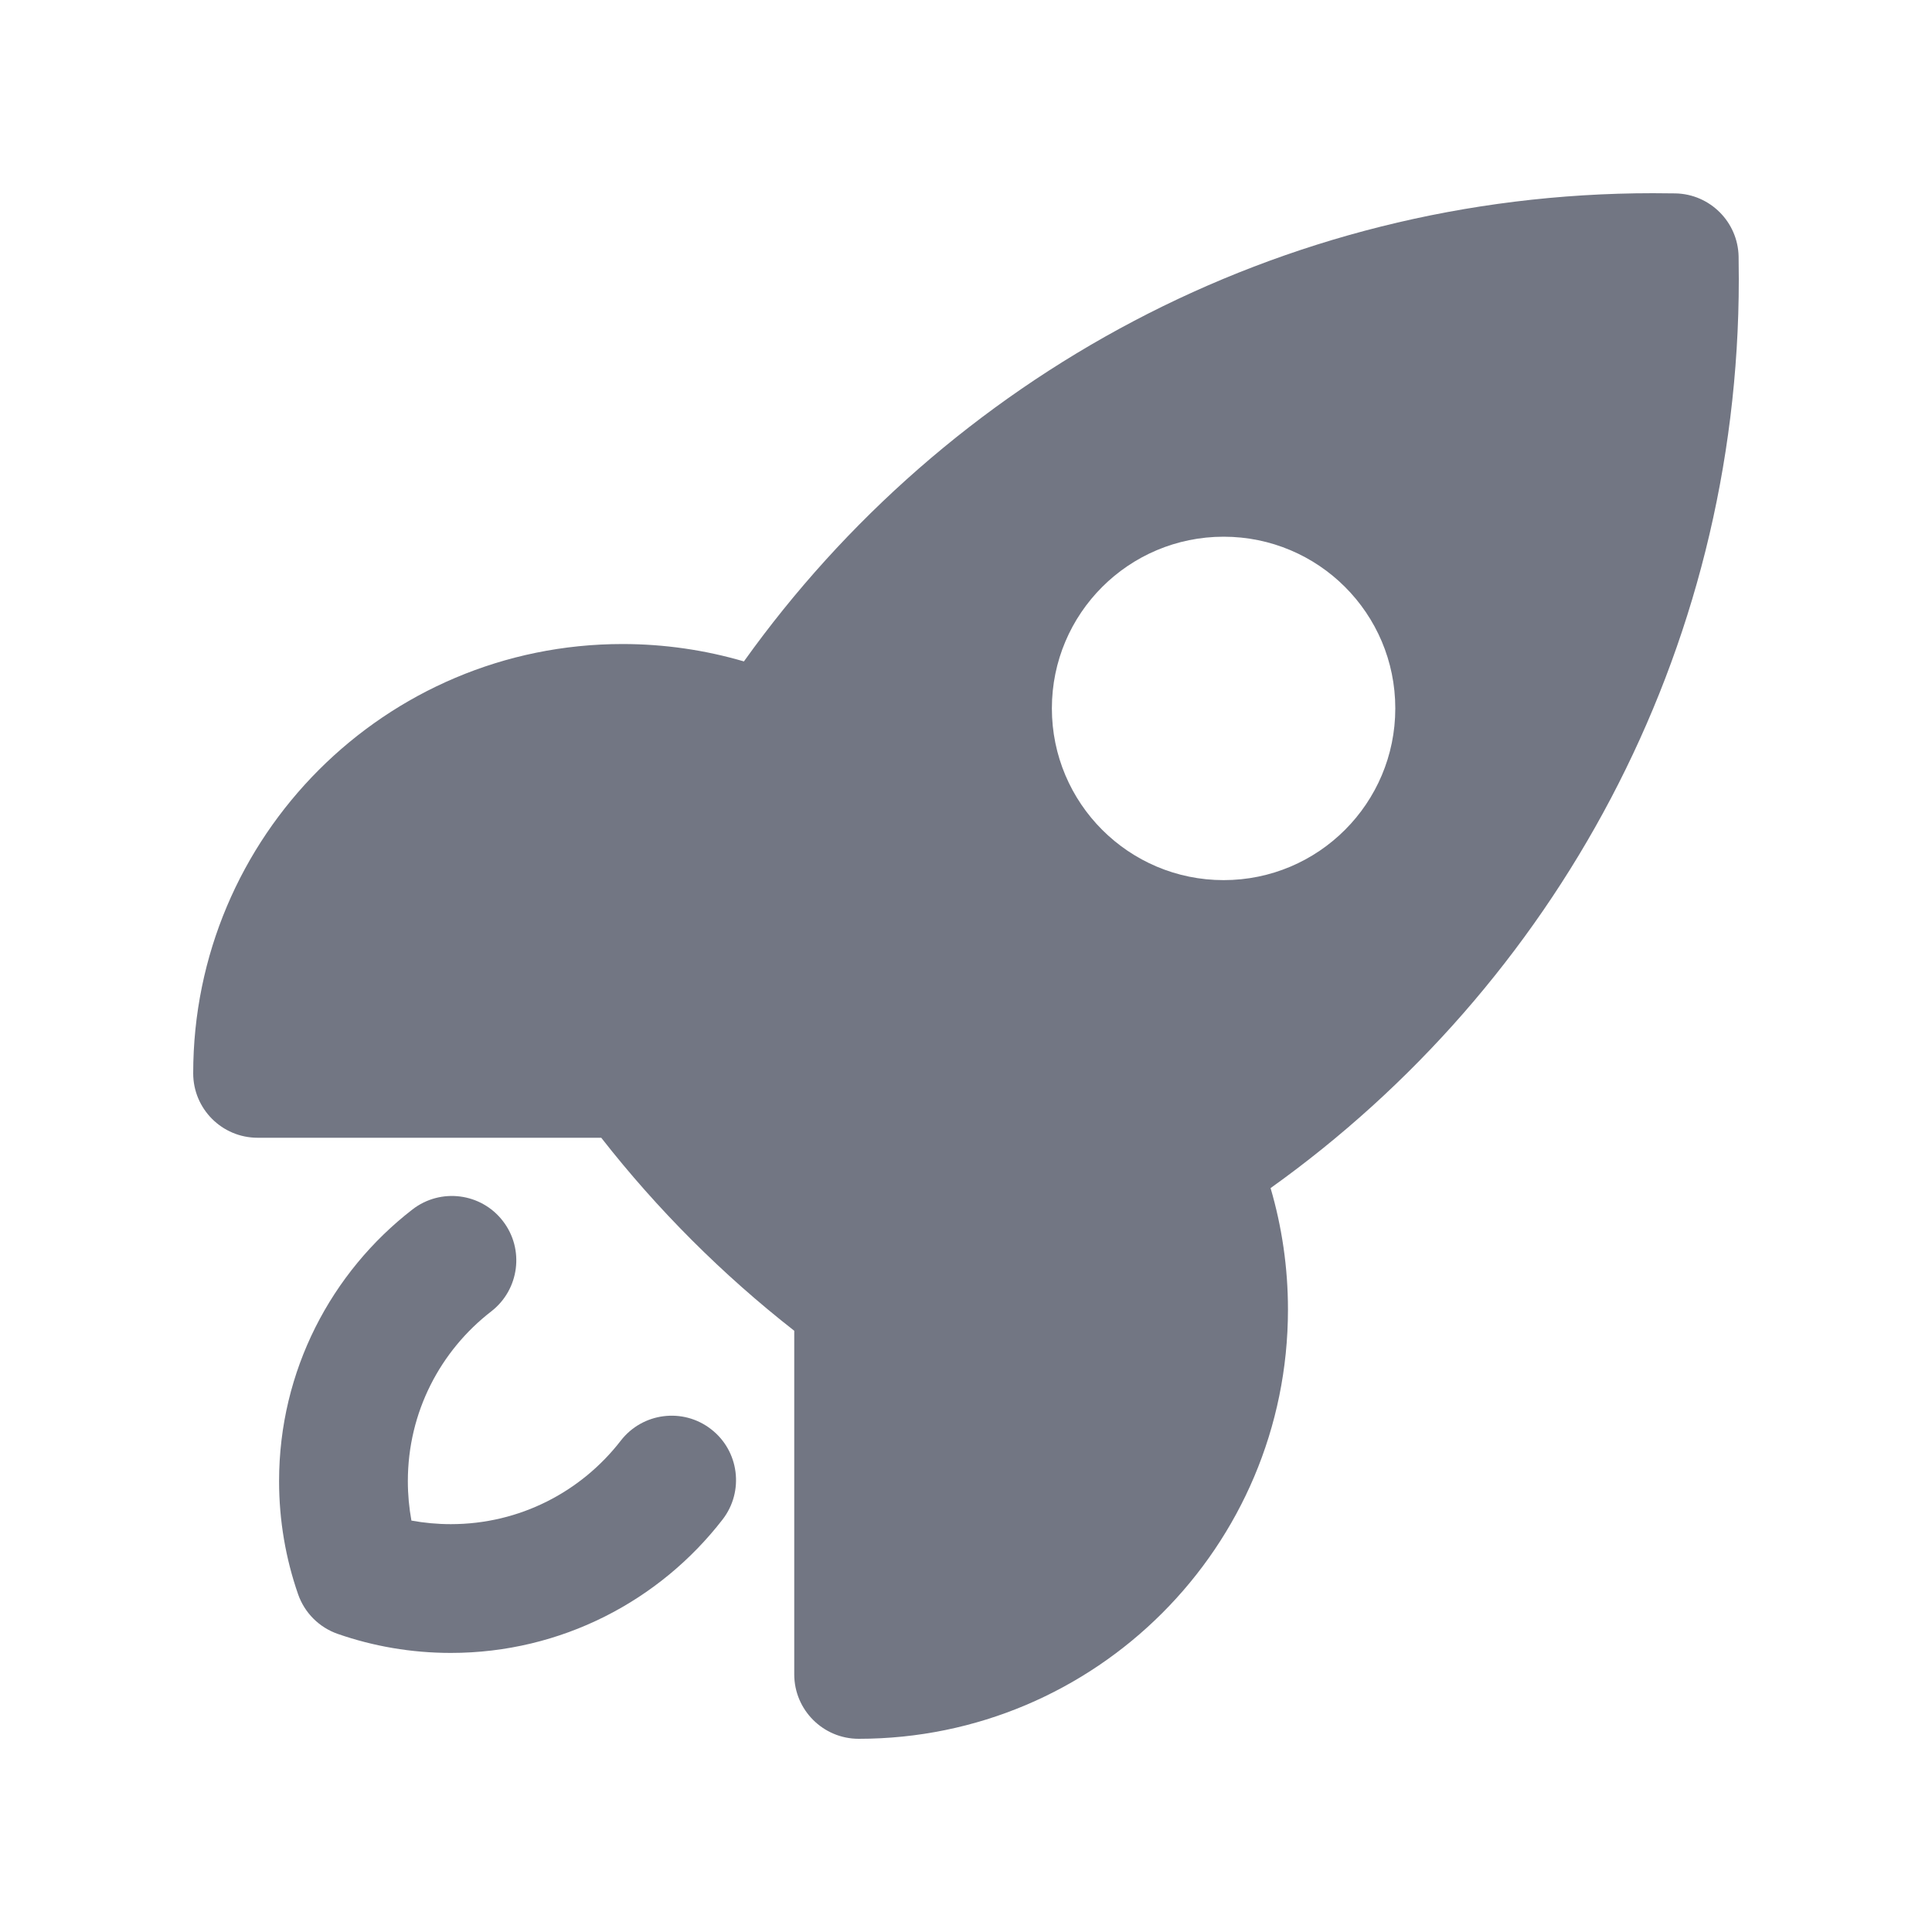
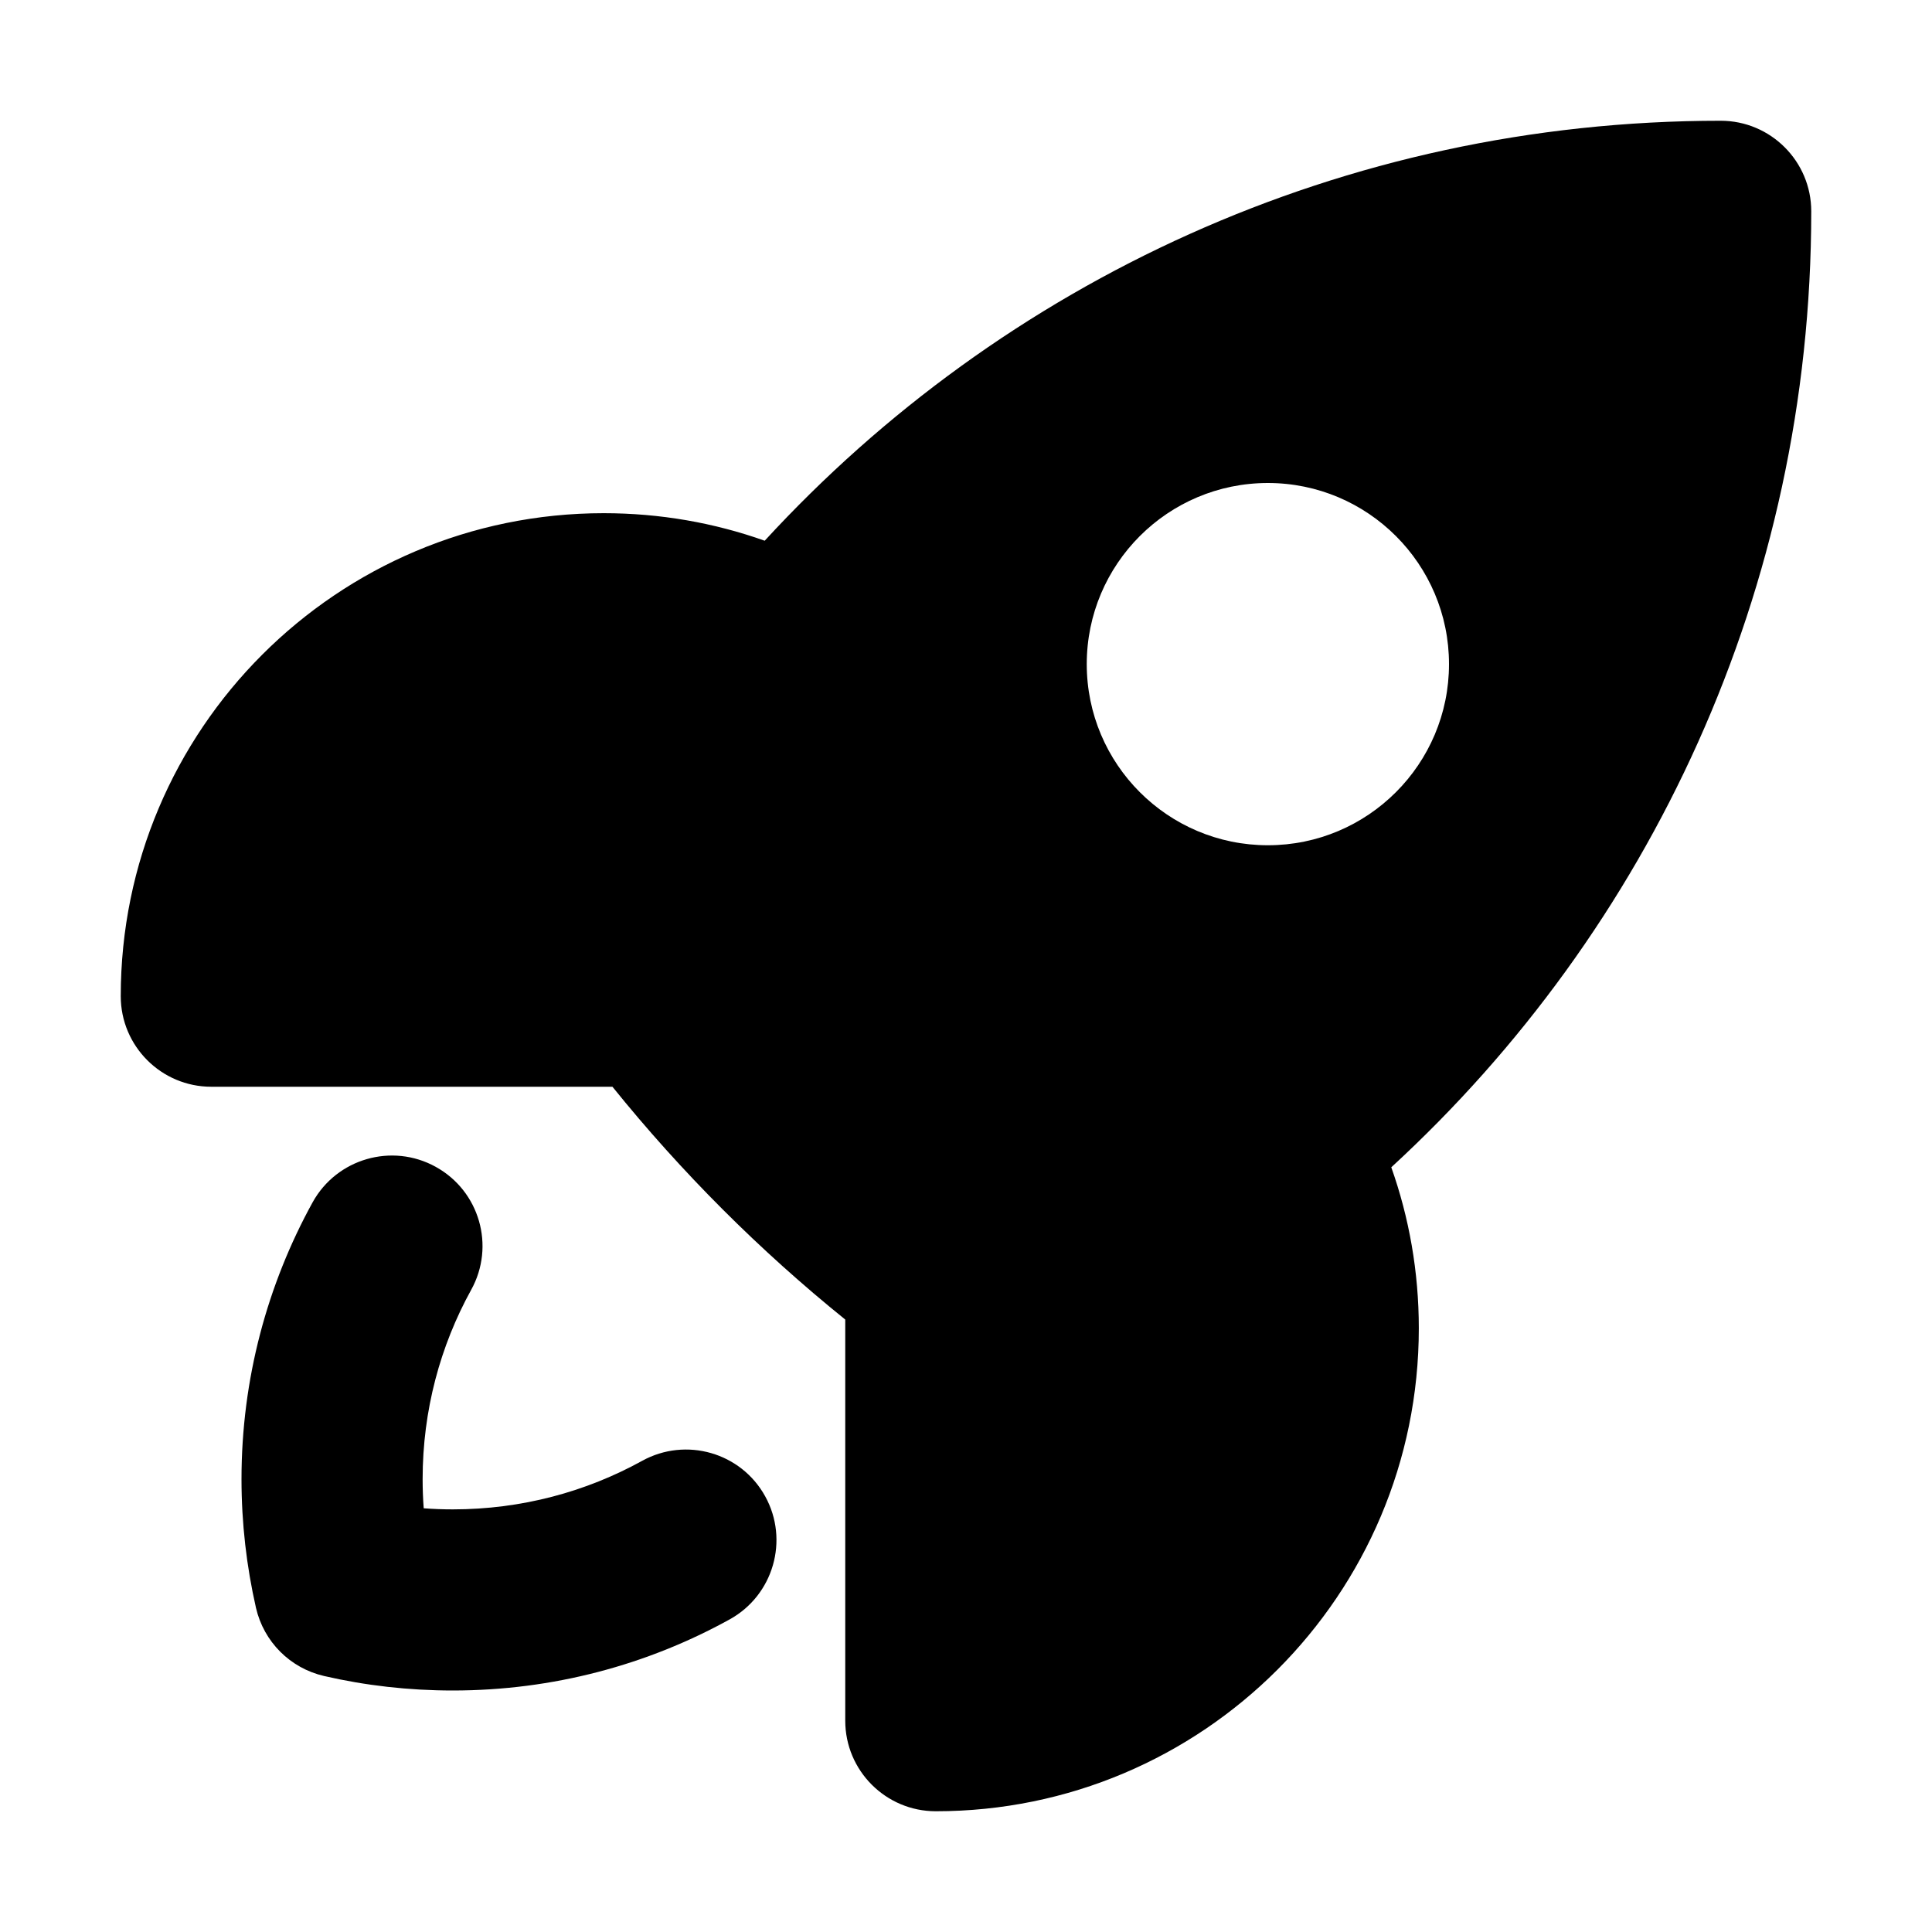
- <svg xmlns="http://www.w3.org/2000/svg" width="20" height="20" viewBox="0 0 20 20" fill="none">
-   <path fill-rule="evenodd" clip-rule="evenodd" d="M5.205 12.639C5.431 12.93 5.377 13.349 5.086 13.575C4.559 13.982 4.222 14.618 4.222 15.333C4.222 15.473 4.235 15.609 4.259 15.741C4.391 15.765 4.527 15.778 4.667 15.778C5.382 15.778 6.018 15.441 6.426 14.914C6.651 14.623 7.07 14.569 7.361 14.795C7.652 15.02 7.705 15.439 7.48 15.73C6.831 16.569 5.812 17.111 4.667 17.111C4.258 17.111 3.864 17.042 3.496 16.914C3.304 16.847 3.153 16.696 3.086 16.504C2.958 16.136 2.889 15.742 2.889 15.333C2.889 14.188 3.431 13.169 4.27 12.52C4.561 12.295 4.98 12.348 5.205 12.639Z" fill="#727683" />
-   <path fill-rule="evenodd" clip-rule="evenodd" d="M6.224 11.778C6.806 12.522 7.478 13.194 8.222 13.776V17.333C8.222 17.701 8.521 18 8.889 18C11.344 18 13.333 16.01 13.333 13.556C13.333 13.12 13.27 12.698 13.153 12.299C16.086 10.204 18 6.77 18 2.889C18 2.811 17.999 2.733 17.998 2.656C17.991 2.298 17.702 2.009 17.344 2.002C17.267 2.001 17.189 2 17.111 2C13.23 2 9.796 3.914 7.701 6.847C7.302 6.73 6.88 6.667 6.444 6.667C3.99 6.667 2 8.657 2 11.111C2 11.479 2.298 11.778 2.667 11.778H6.224ZM12.667 9.111C13.649 9.111 14.444 8.315 14.444 7.333C14.444 6.351 13.649 5.556 12.667 5.556C11.685 5.556 10.889 6.351 10.889 7.333C10.889 8.315 11.685 9.111 12.667 9.111Z" fill="#727683" />
+ <svg xmlns="http://www.w3.org/2000/svg" width="16" height="16" viewBox="0 0 16 16" fill="none">
+   <path fill-rule="evenodd" clip-rule="evenodd" d="M6.333 4.478C5.916 4.33 5.467 4.25 5 4.25C2.791 4.25 1 6.041 1 8.25C1 8.664 1.336 9 1.75 9H5.072C5.644 9.709 6.291 10.356 7 10.928V14.25C7 14.664 7.336 15 7.75 15C9.959 15 11.75 13.209 11.75 11C11.75 10.533 11.67 10.084 11.522 9.667C13.66 7.702 15 4.883 15 1.75C15 1.336 14.664 1 14.25 1C11.117 1 8.297 2.341 6.333 4.478ZM12 5.5C12 6.328 11.328 7 10.5 7C9.672 7 9 6.328 9 5.5C9 4.672 9.672 4 10.5 4C11.328 4 12 4.672 12 5.5Z" fill="black" />
+   <path d="M3.902 10.682C4.103 10.319 3.971 9.863 3.608 9.663C3.246 9.463 2.789 9.595 2.589 9.957C2.214 10.638 2 11.42 2 12.25C2 12.616 2.042 12.973 2.12 13.316C2.185 13.597 2.403 13.815 2.684 13.88C3.027 13.959 3.384 14 3.75 14C4.58 14 5.362 13.787 6.043 13.411C6.405 13.211 6.537 12.754 6.337 12.392C6.137 12.029 5.681 11.898 5.318 12.098C4.854 12.354 4.32 12.5 3.75 12.5C3.669 12.5 3.588 12.497 3.509 12.491C3.503 12.412 3.5 12.331 3.5 12.25C3.5 11.68 3.646 11.146 3.902 10.682Z" fill="black" />
</svg>
